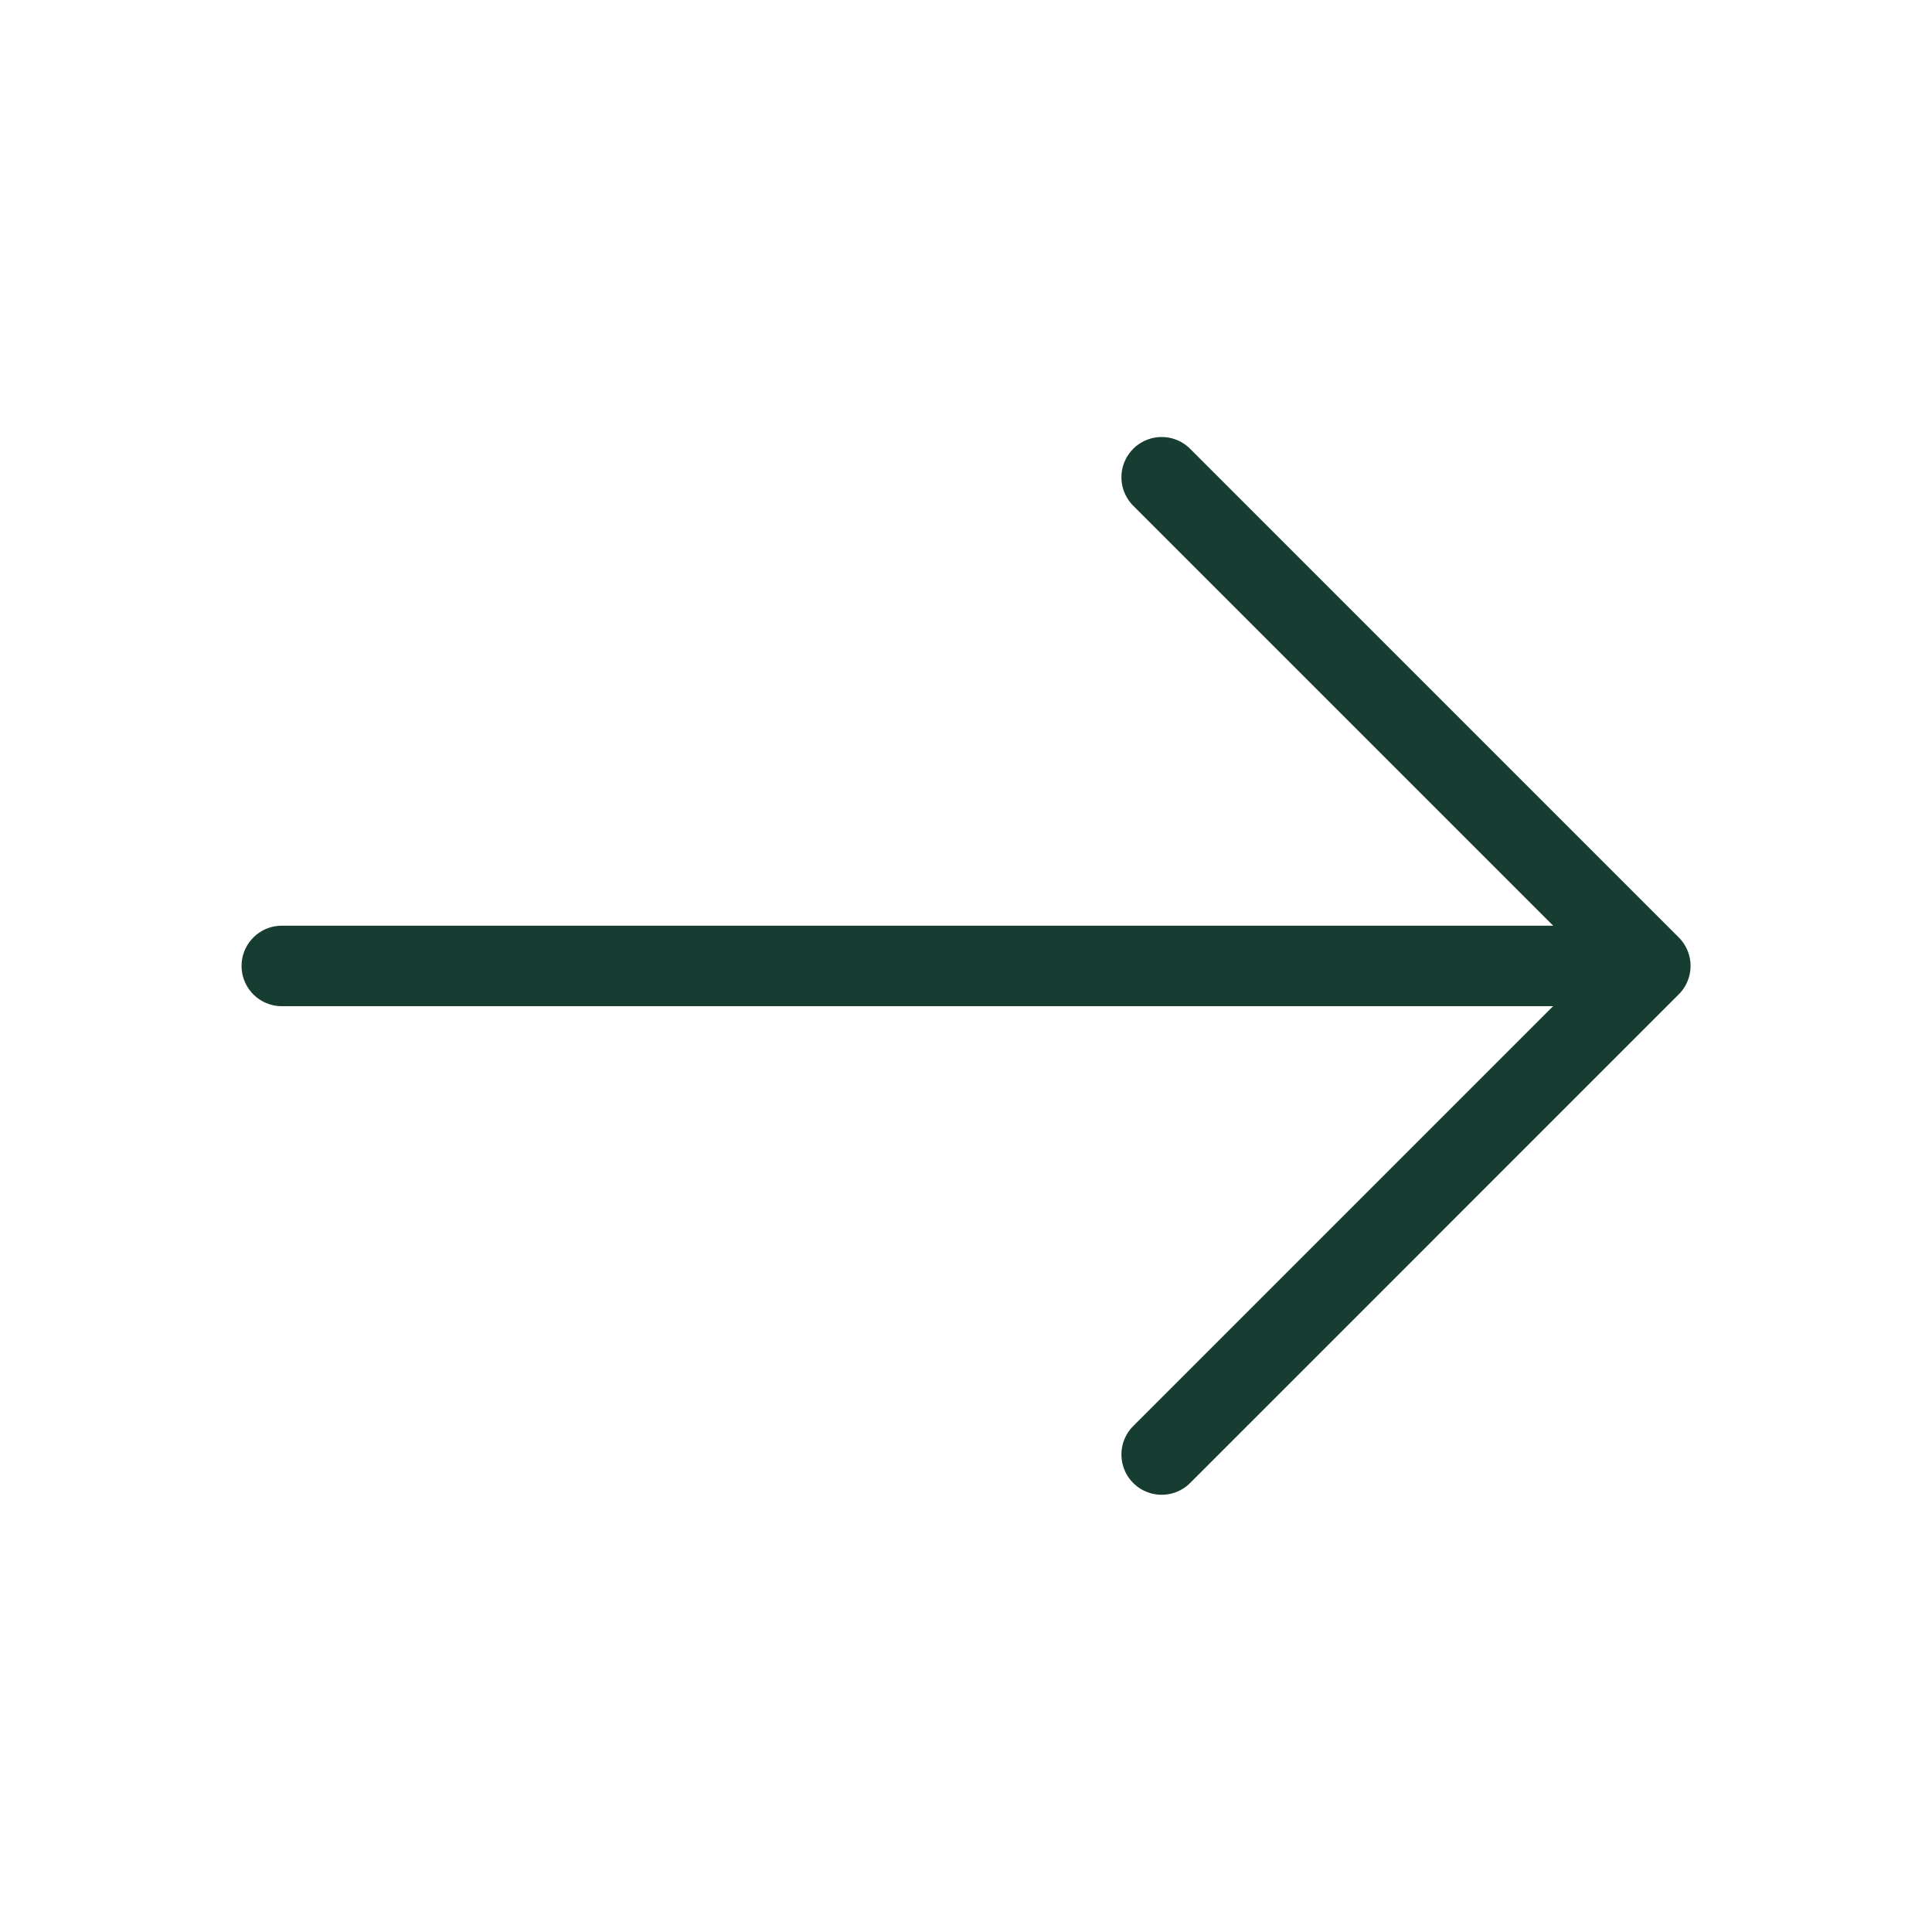
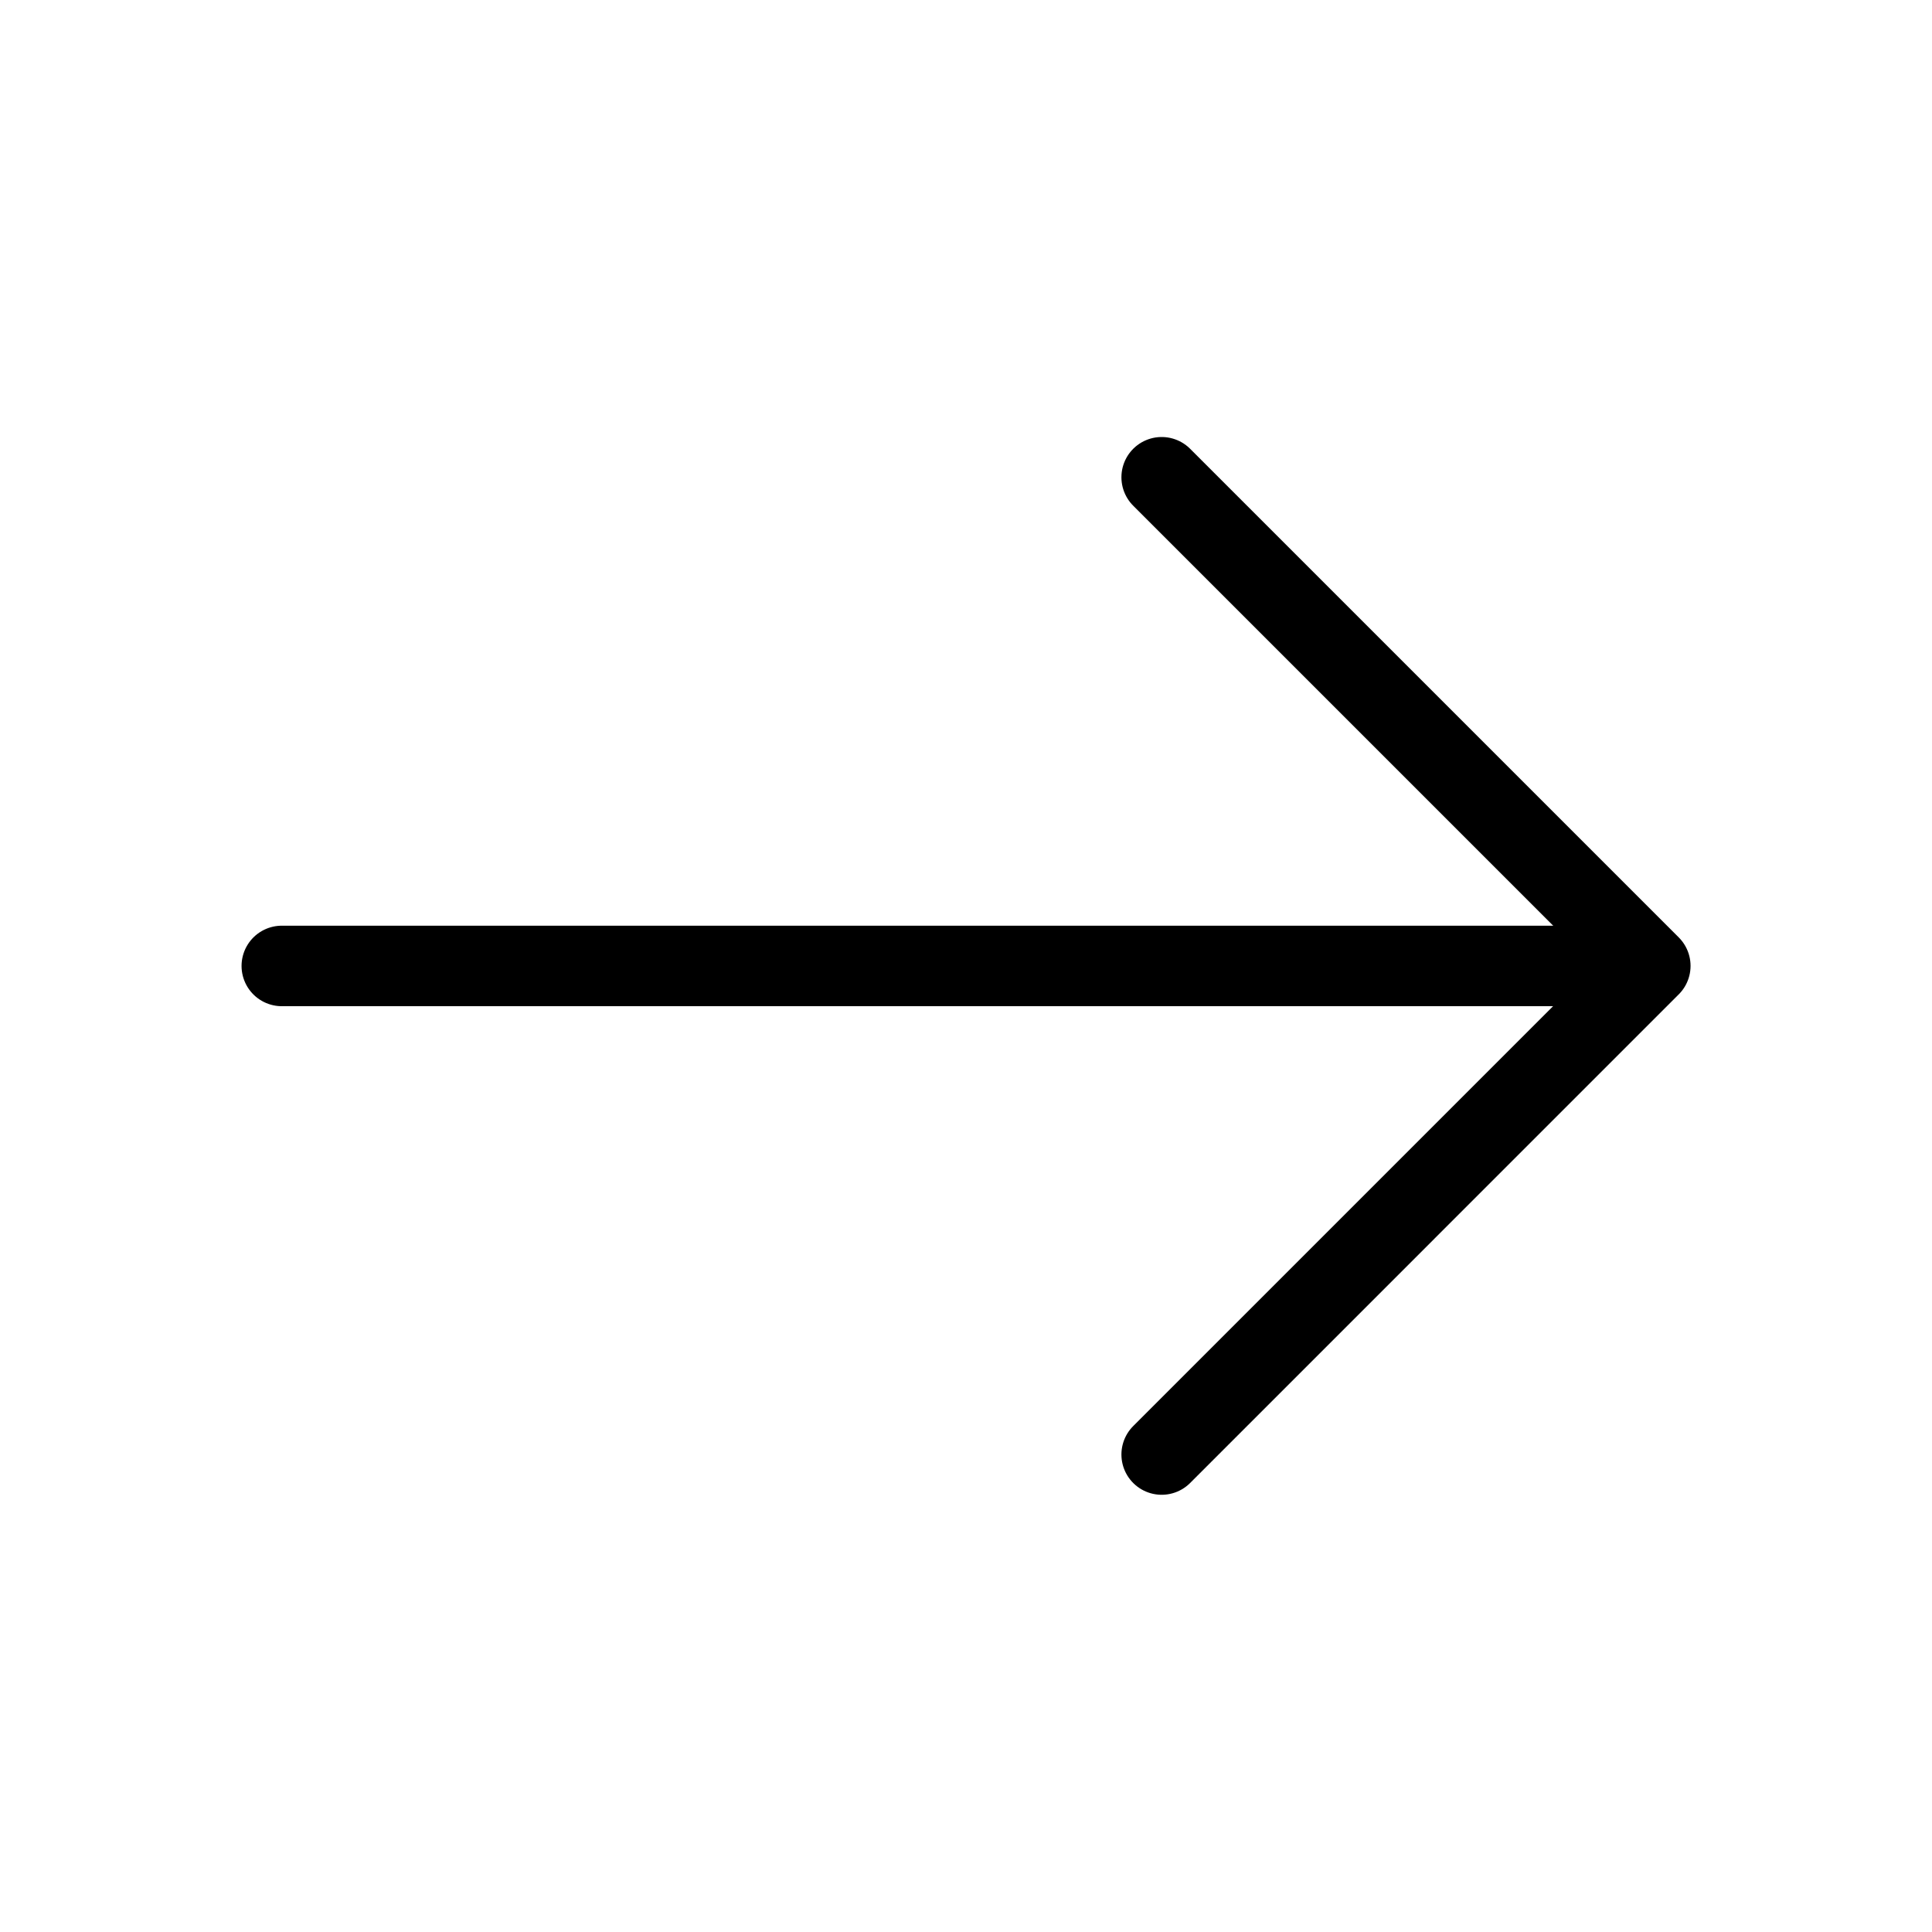
<svg xmlns="http://www.w3.org/2000/svg" width="36" height="36" viewBox="0 0 36 36" fill="none">
  <g id="arrow-right">
-     <path id="Vector" d="M21.646 8.893L30.751 17.998L21.646 27.103" stroke="#173D33" stroke-width="1.5" stroke-miterlimit="10" stroke-linecap="round" stroke-linejoin="round" />
-     <path id="Vector_2" d="M5.251 17.999H30.496" stroke="#173D33" stroke-width="1.5" stroke-miterlimit="10" stroke-linecap="round" stroke-linejoin="round" />
+     <path id="Vector" d="M21.646 8.893L30.751 17.998L21.646 27.103" stroke="currentColor" stroke-width="1.5" stroke-miterlimit="10" stroke-linecap="round" stroke-linejoin="round" />
+     <path id="Vector_2" d="M5.251 17.999H30.496" stroke="currentColor" stroke-width="1.5" stroke-miterlimit="10" stroke-linecap="round" stroke-linejoin="round" />
  </g>
</svg>
